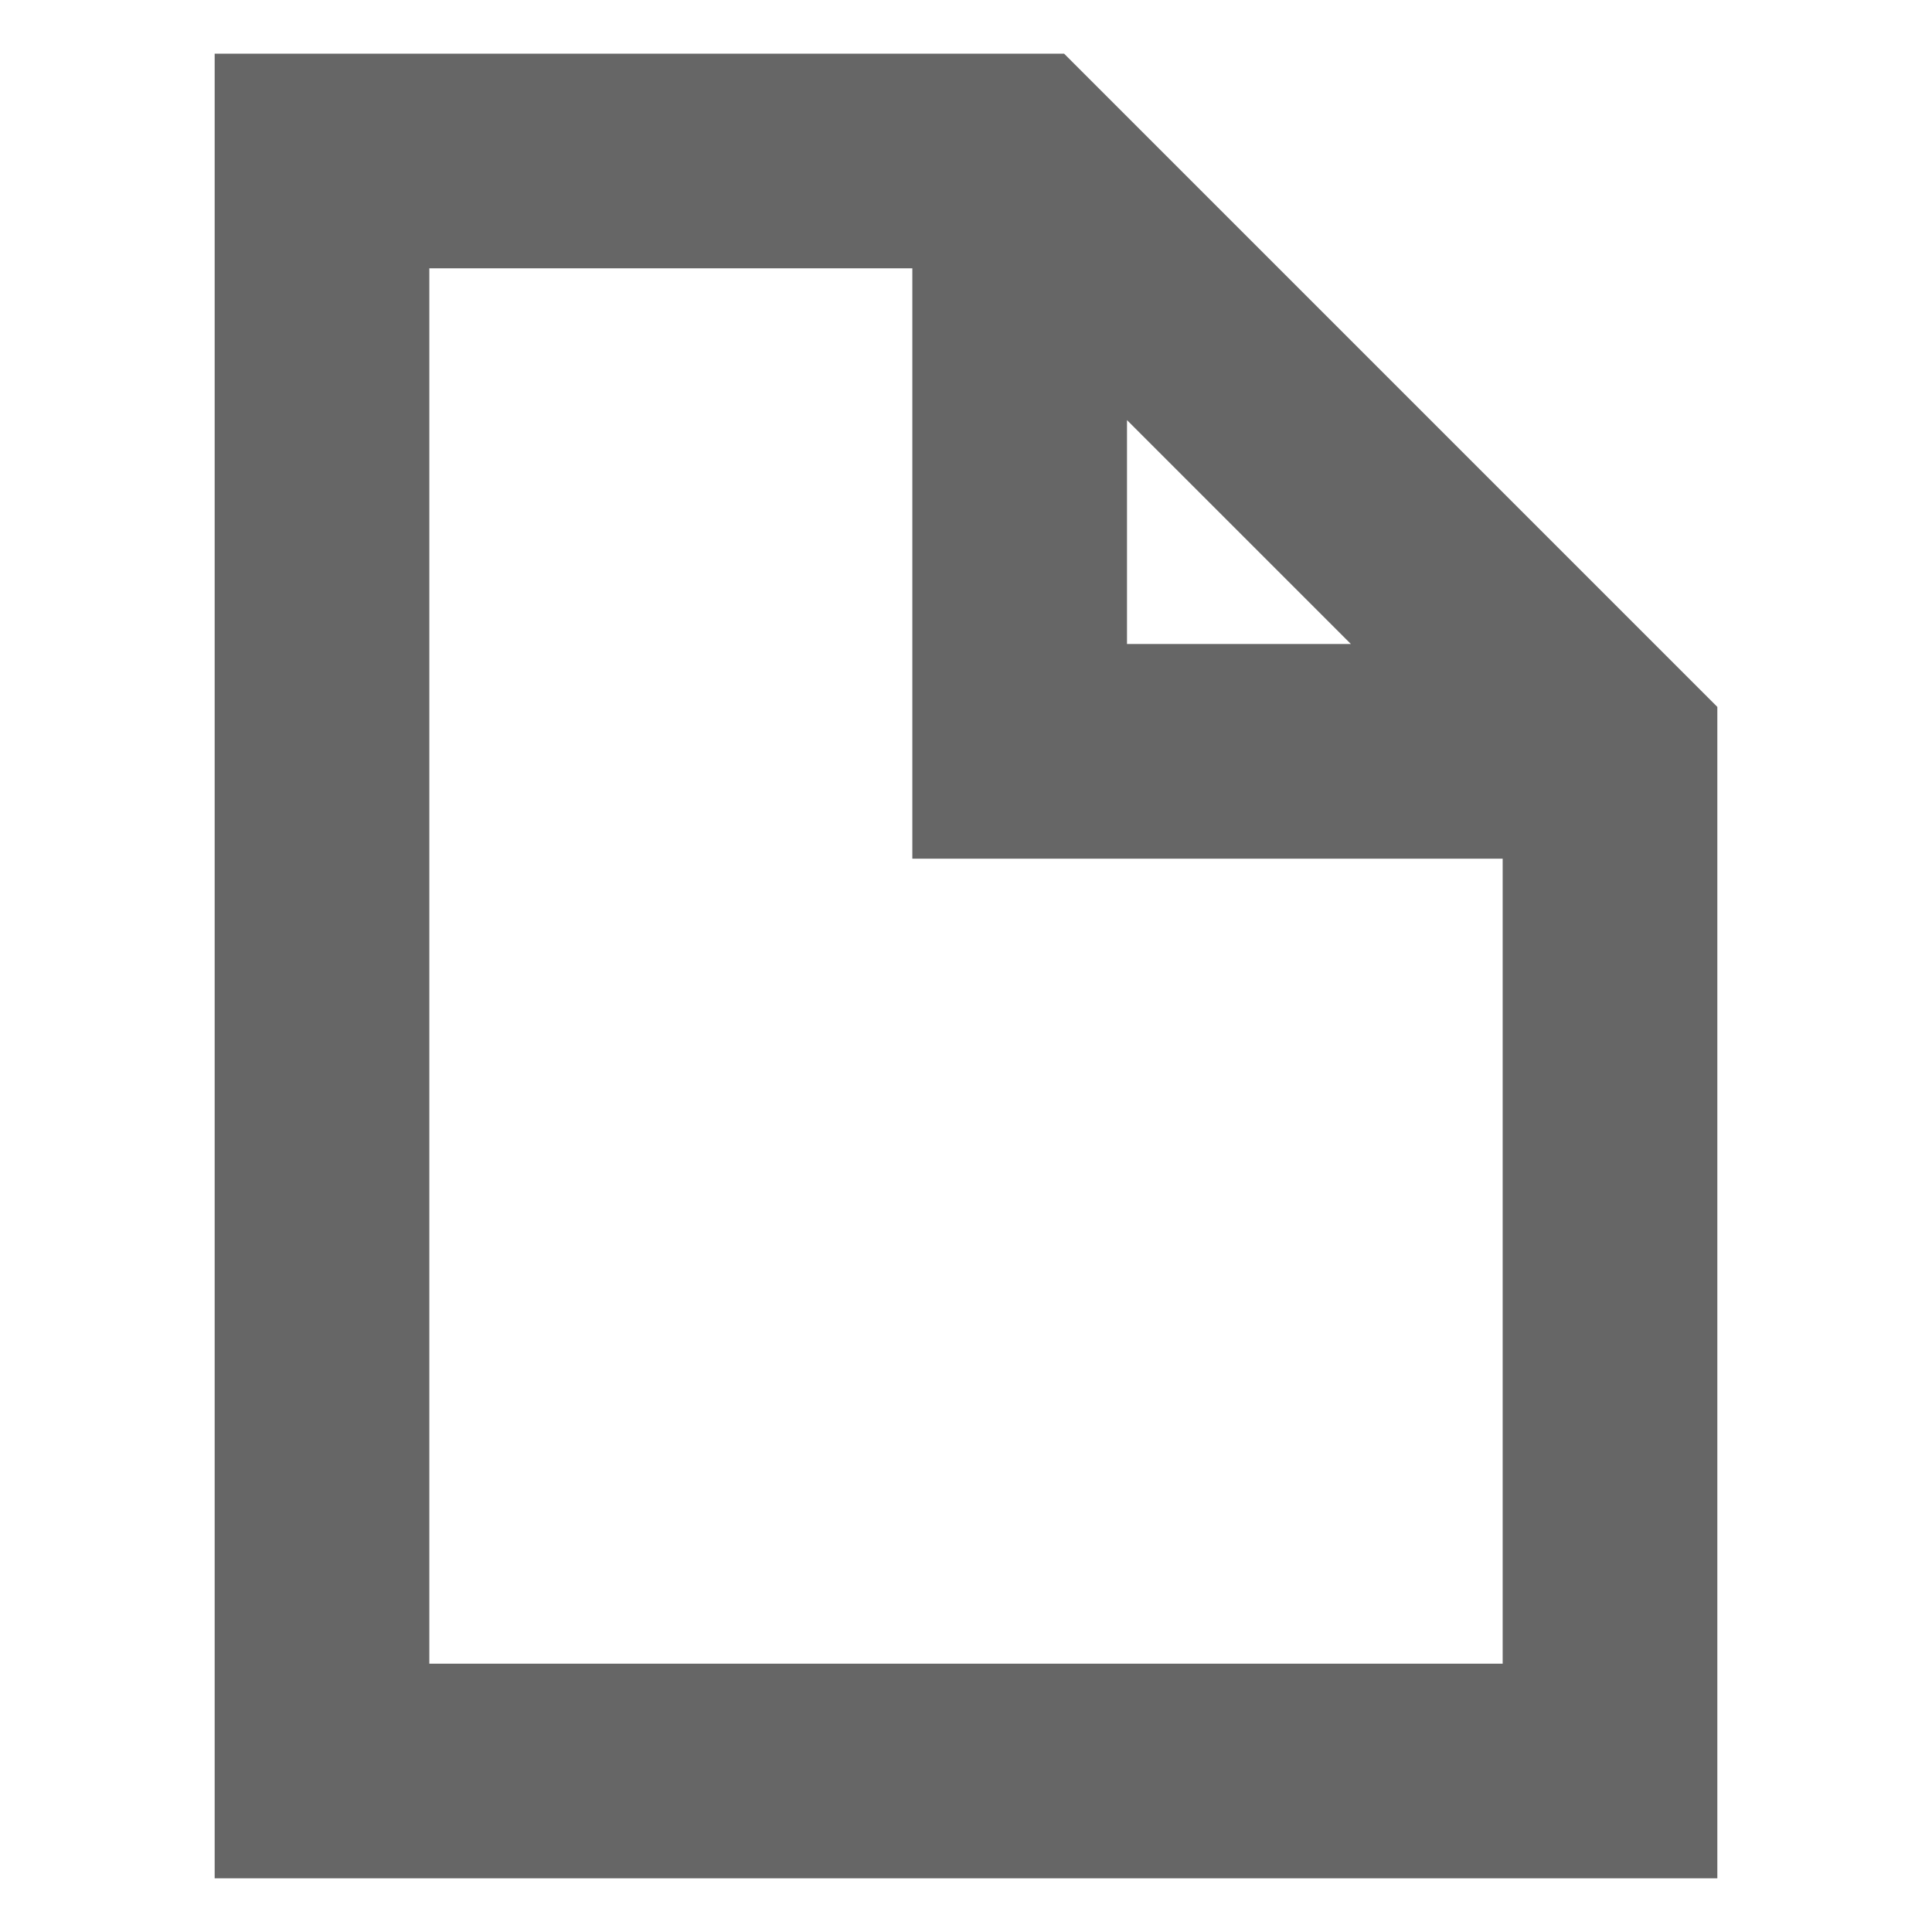
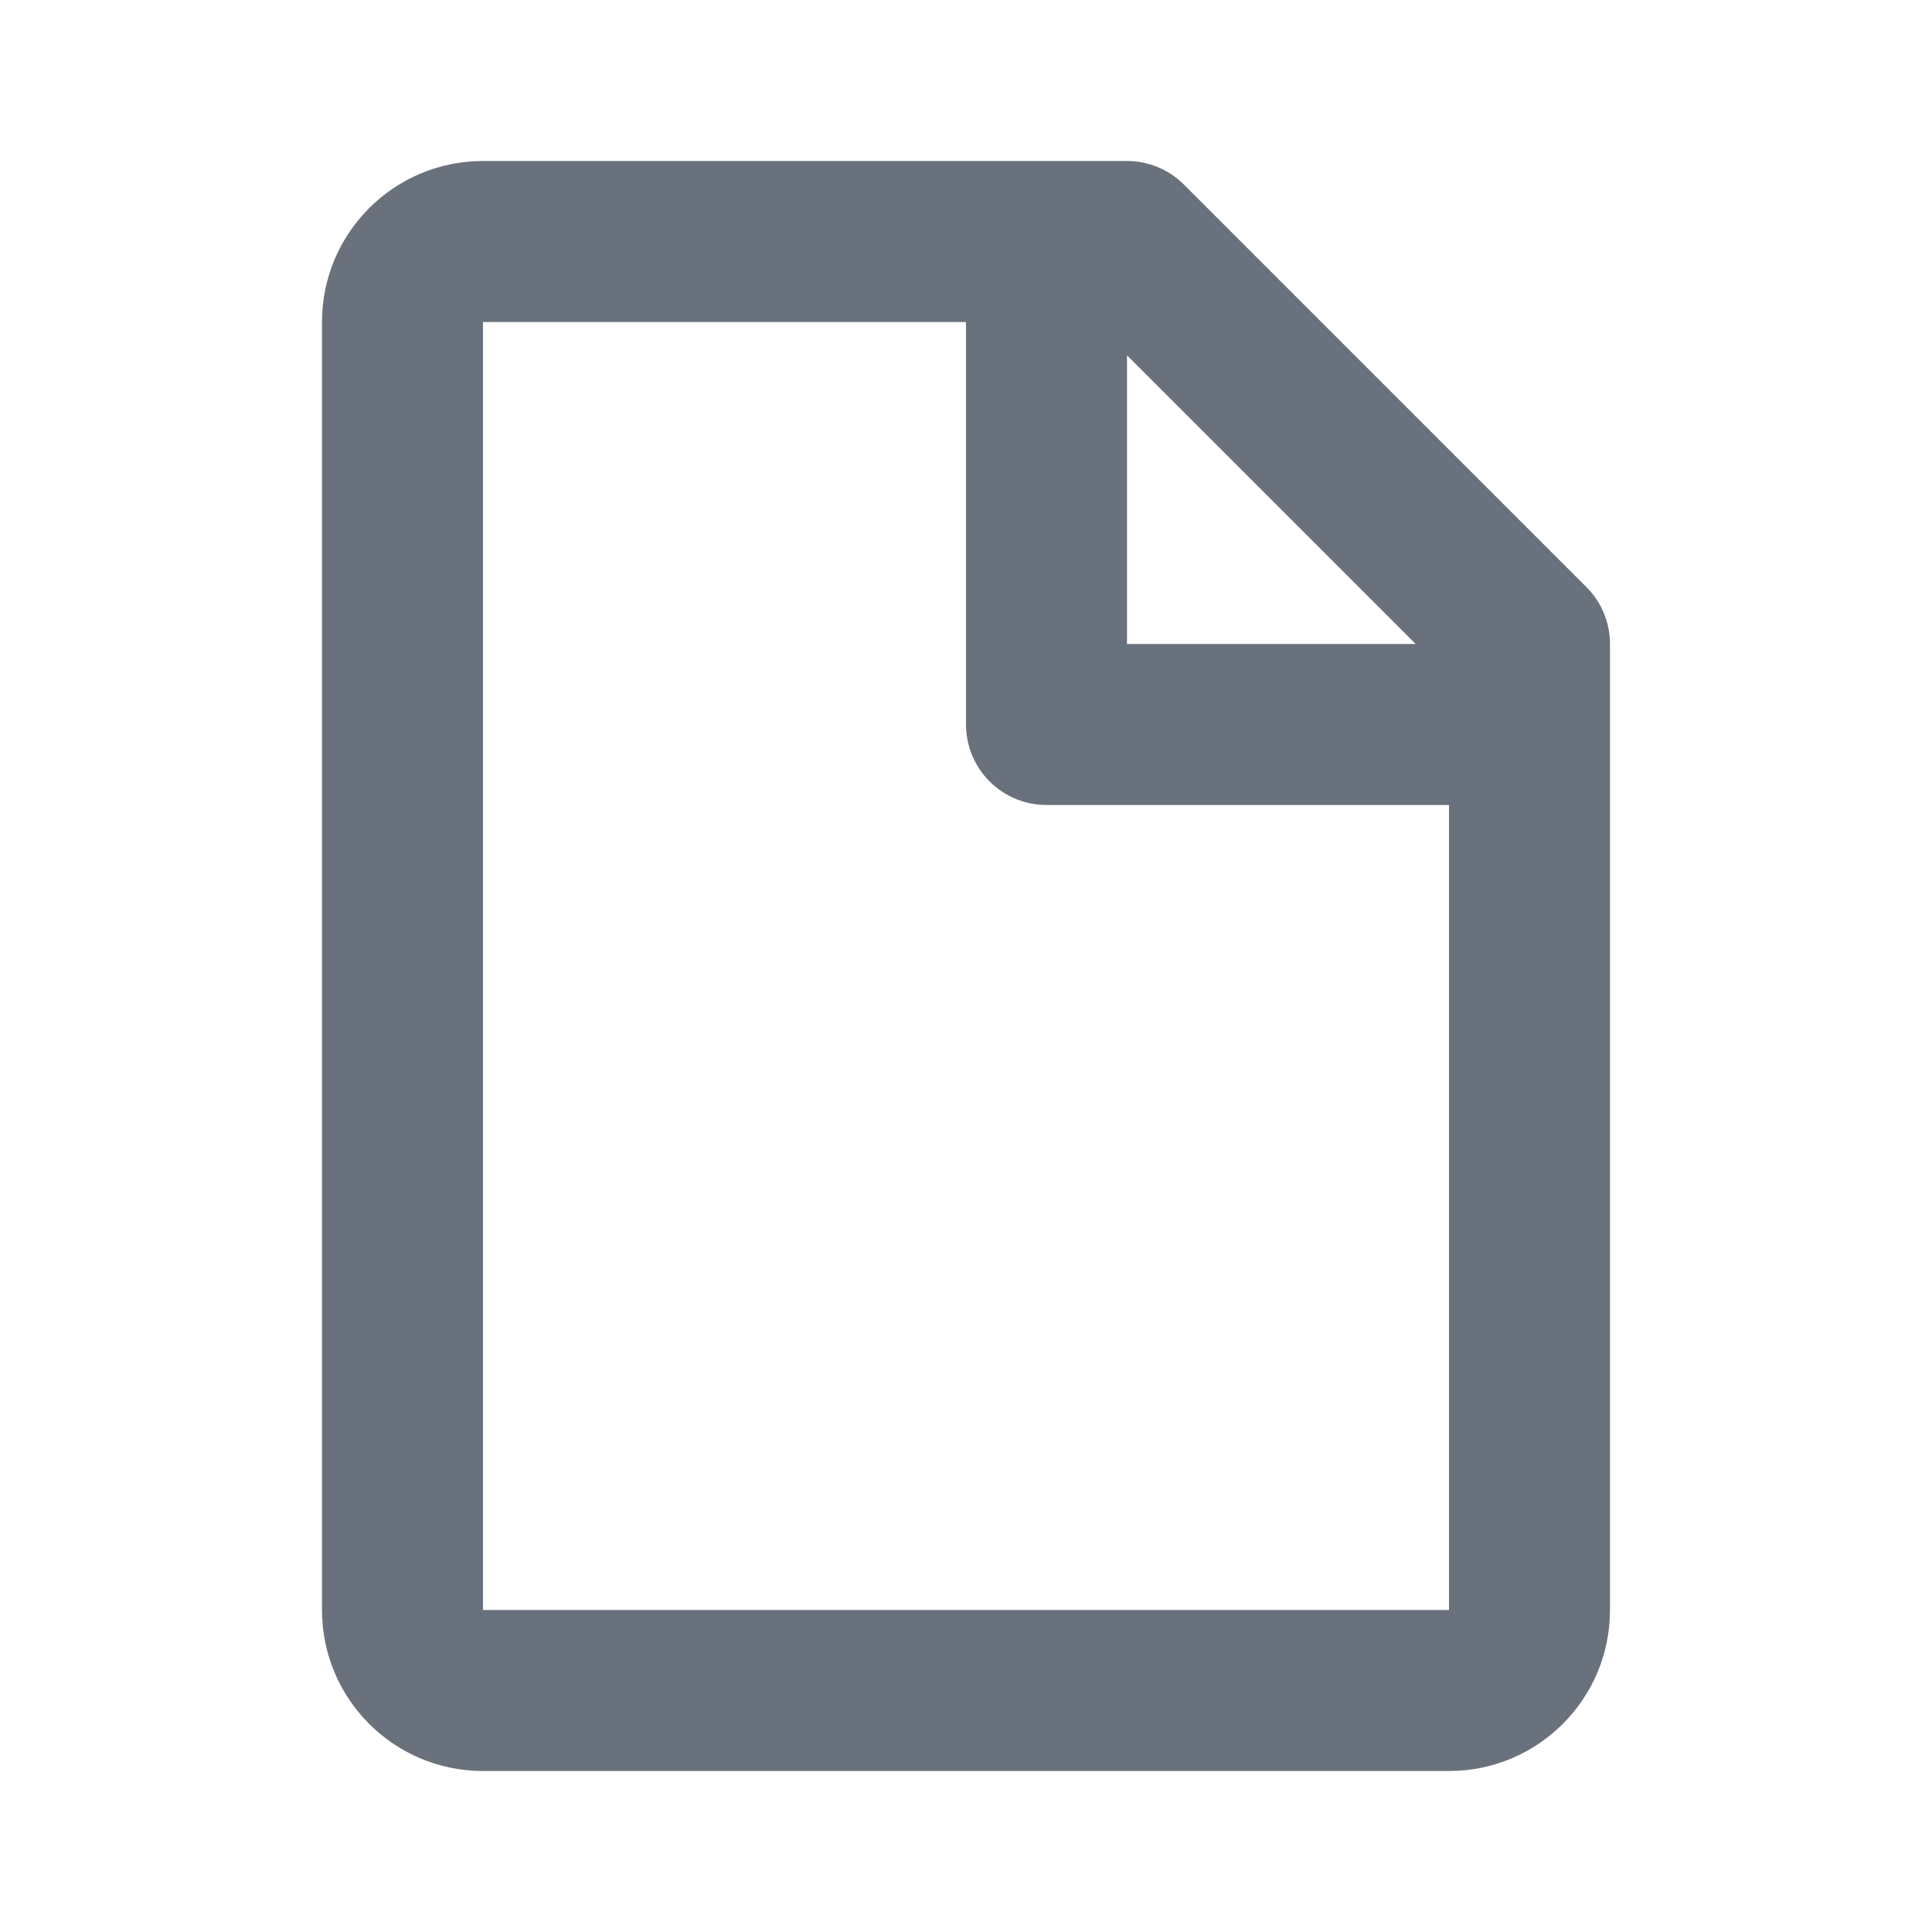
- <svg xmlns="http://www.w3.org/2000/svg" width="18" height="18" viewBox="0 0 18 18" fill="none">
-   <path d="M2 0.5H9.914L16 6.586V17.5H2V0.5ZM4 2.5V15.5H14V8H8.5V2.5H4ZM10.5 3.914V6H12.586L10.5 3.914Z" fill="#666666" />
+ <svg xmlns="http://www.w3.org/2000/svg" width="24" height="24" viewBox="0 0 24 24" fill="none">
+   <path d="M6 2C4.895 2 4 2.895 4 4V20C4 21.105 4.895 22 6 22H18C19.105 22 20 21.105 20 20V8C20 7.735 19.895 7.48 19.707 7.293L14.707 2.293C14.52 2.105 14.265 2 14 2H6ZM12 4V9C12 9.552 12.448 10 13 10H18V20H6V4L12 4ZM17.586 8H14V4.414L17.586 8Z" fill="#69717C" />
</svg>
